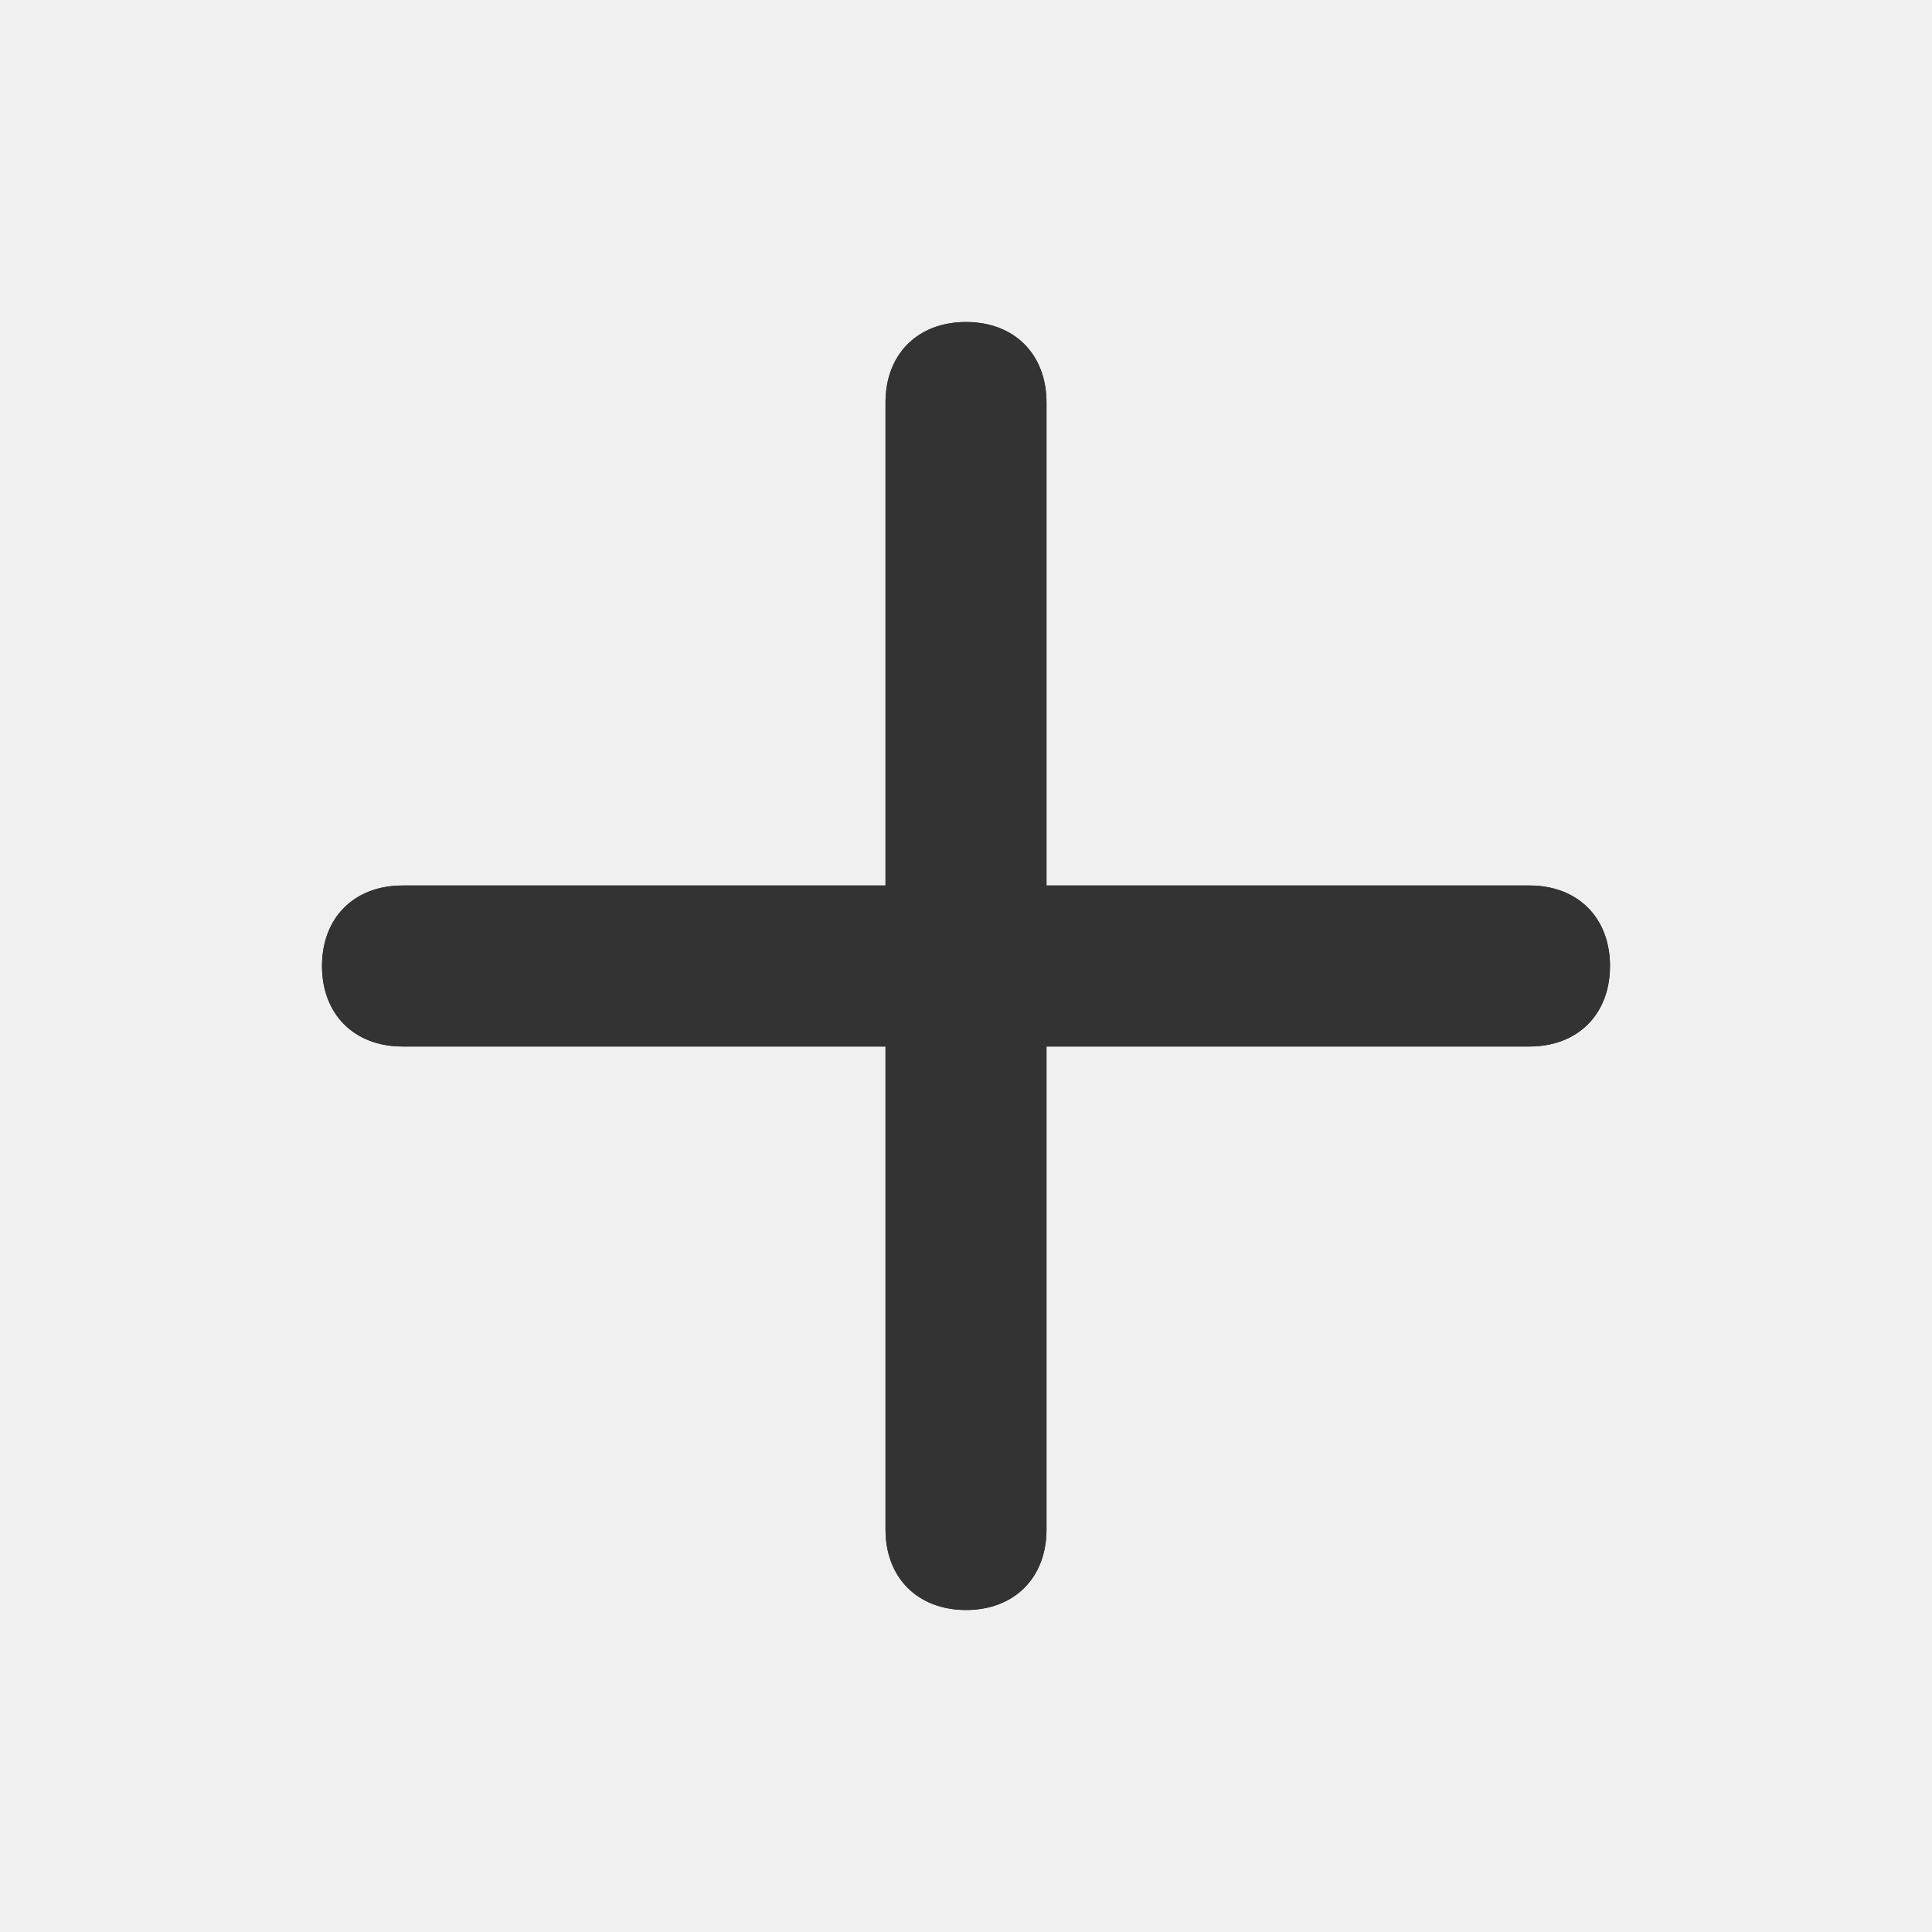
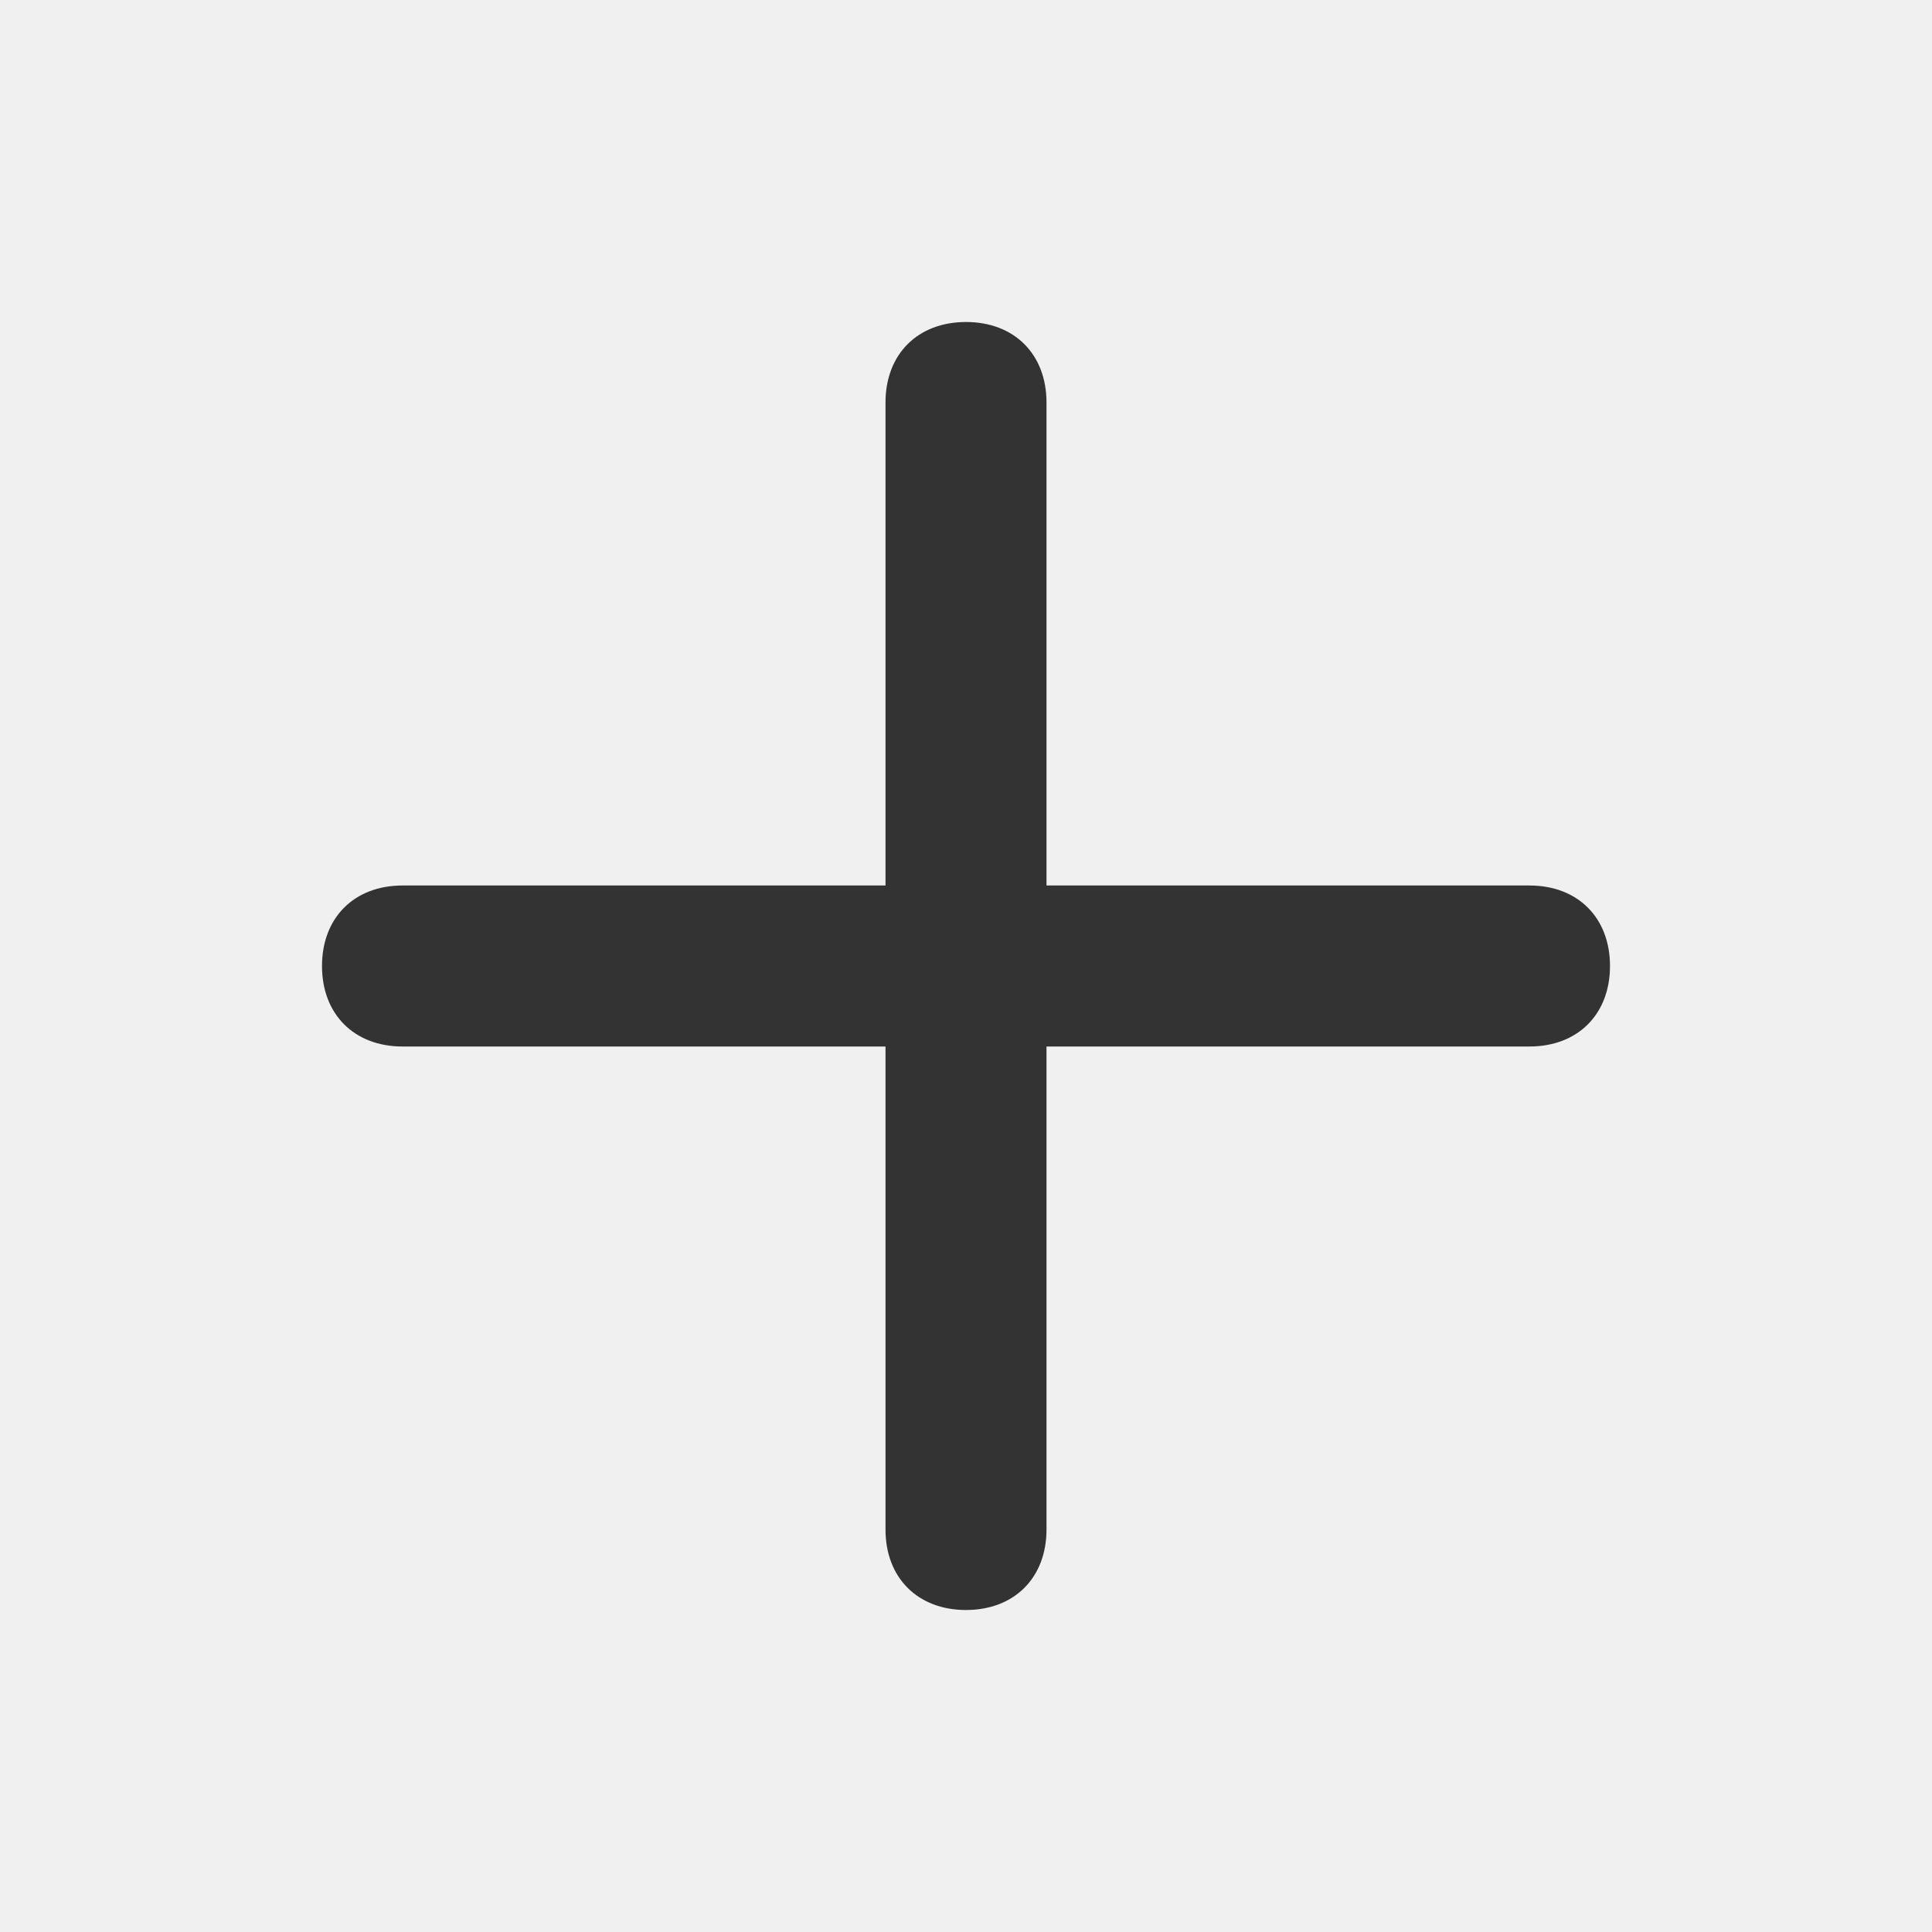
<svg xmlns="http://www.w3.org/2000/svg" width="24" height="24" viewBox="0 0 24 24" fill="none">
  <path d="M20 12C20 12.6 19.6 13 19 13H13V19C13 19.6 12.6 20 12 20C11.4 20 11 19.6 11 19V13H5C4.4 13 4 12.6 4 12C4 11.4 4.4 11 5 11H11V5C11 4.4 11.4 4 12 4C12.6 4 13 4.4 13 5V11H19C19.6 11 20 11.4 20 12Z" fill="#333333" />
-   <mask id="mask0" mask-type="alpha" maskUnits="userSpaceOnUse" x="4" y="4" width="16" height="16">
-     <path d="M20 12C20 12.6 19.6 13 19 13H13V19C13 19.6 12.6 20 12 20C11.4 20 11 19.6 11 19V13H5C4.4 13 4 12.6 4 12C4 11.4 4.4 11 5 11H11V5C11 4.4 11.4 4 12 4C12.6 4 13 4.4 13 5V11H19C19.6 11 20 11.4 20 12Z" fill="white" />
-   </mask>
-   <g mask="url(#mask0)">
-     <rect width="24" height="24" fill="#333333" />
-   </g>
</svg>
